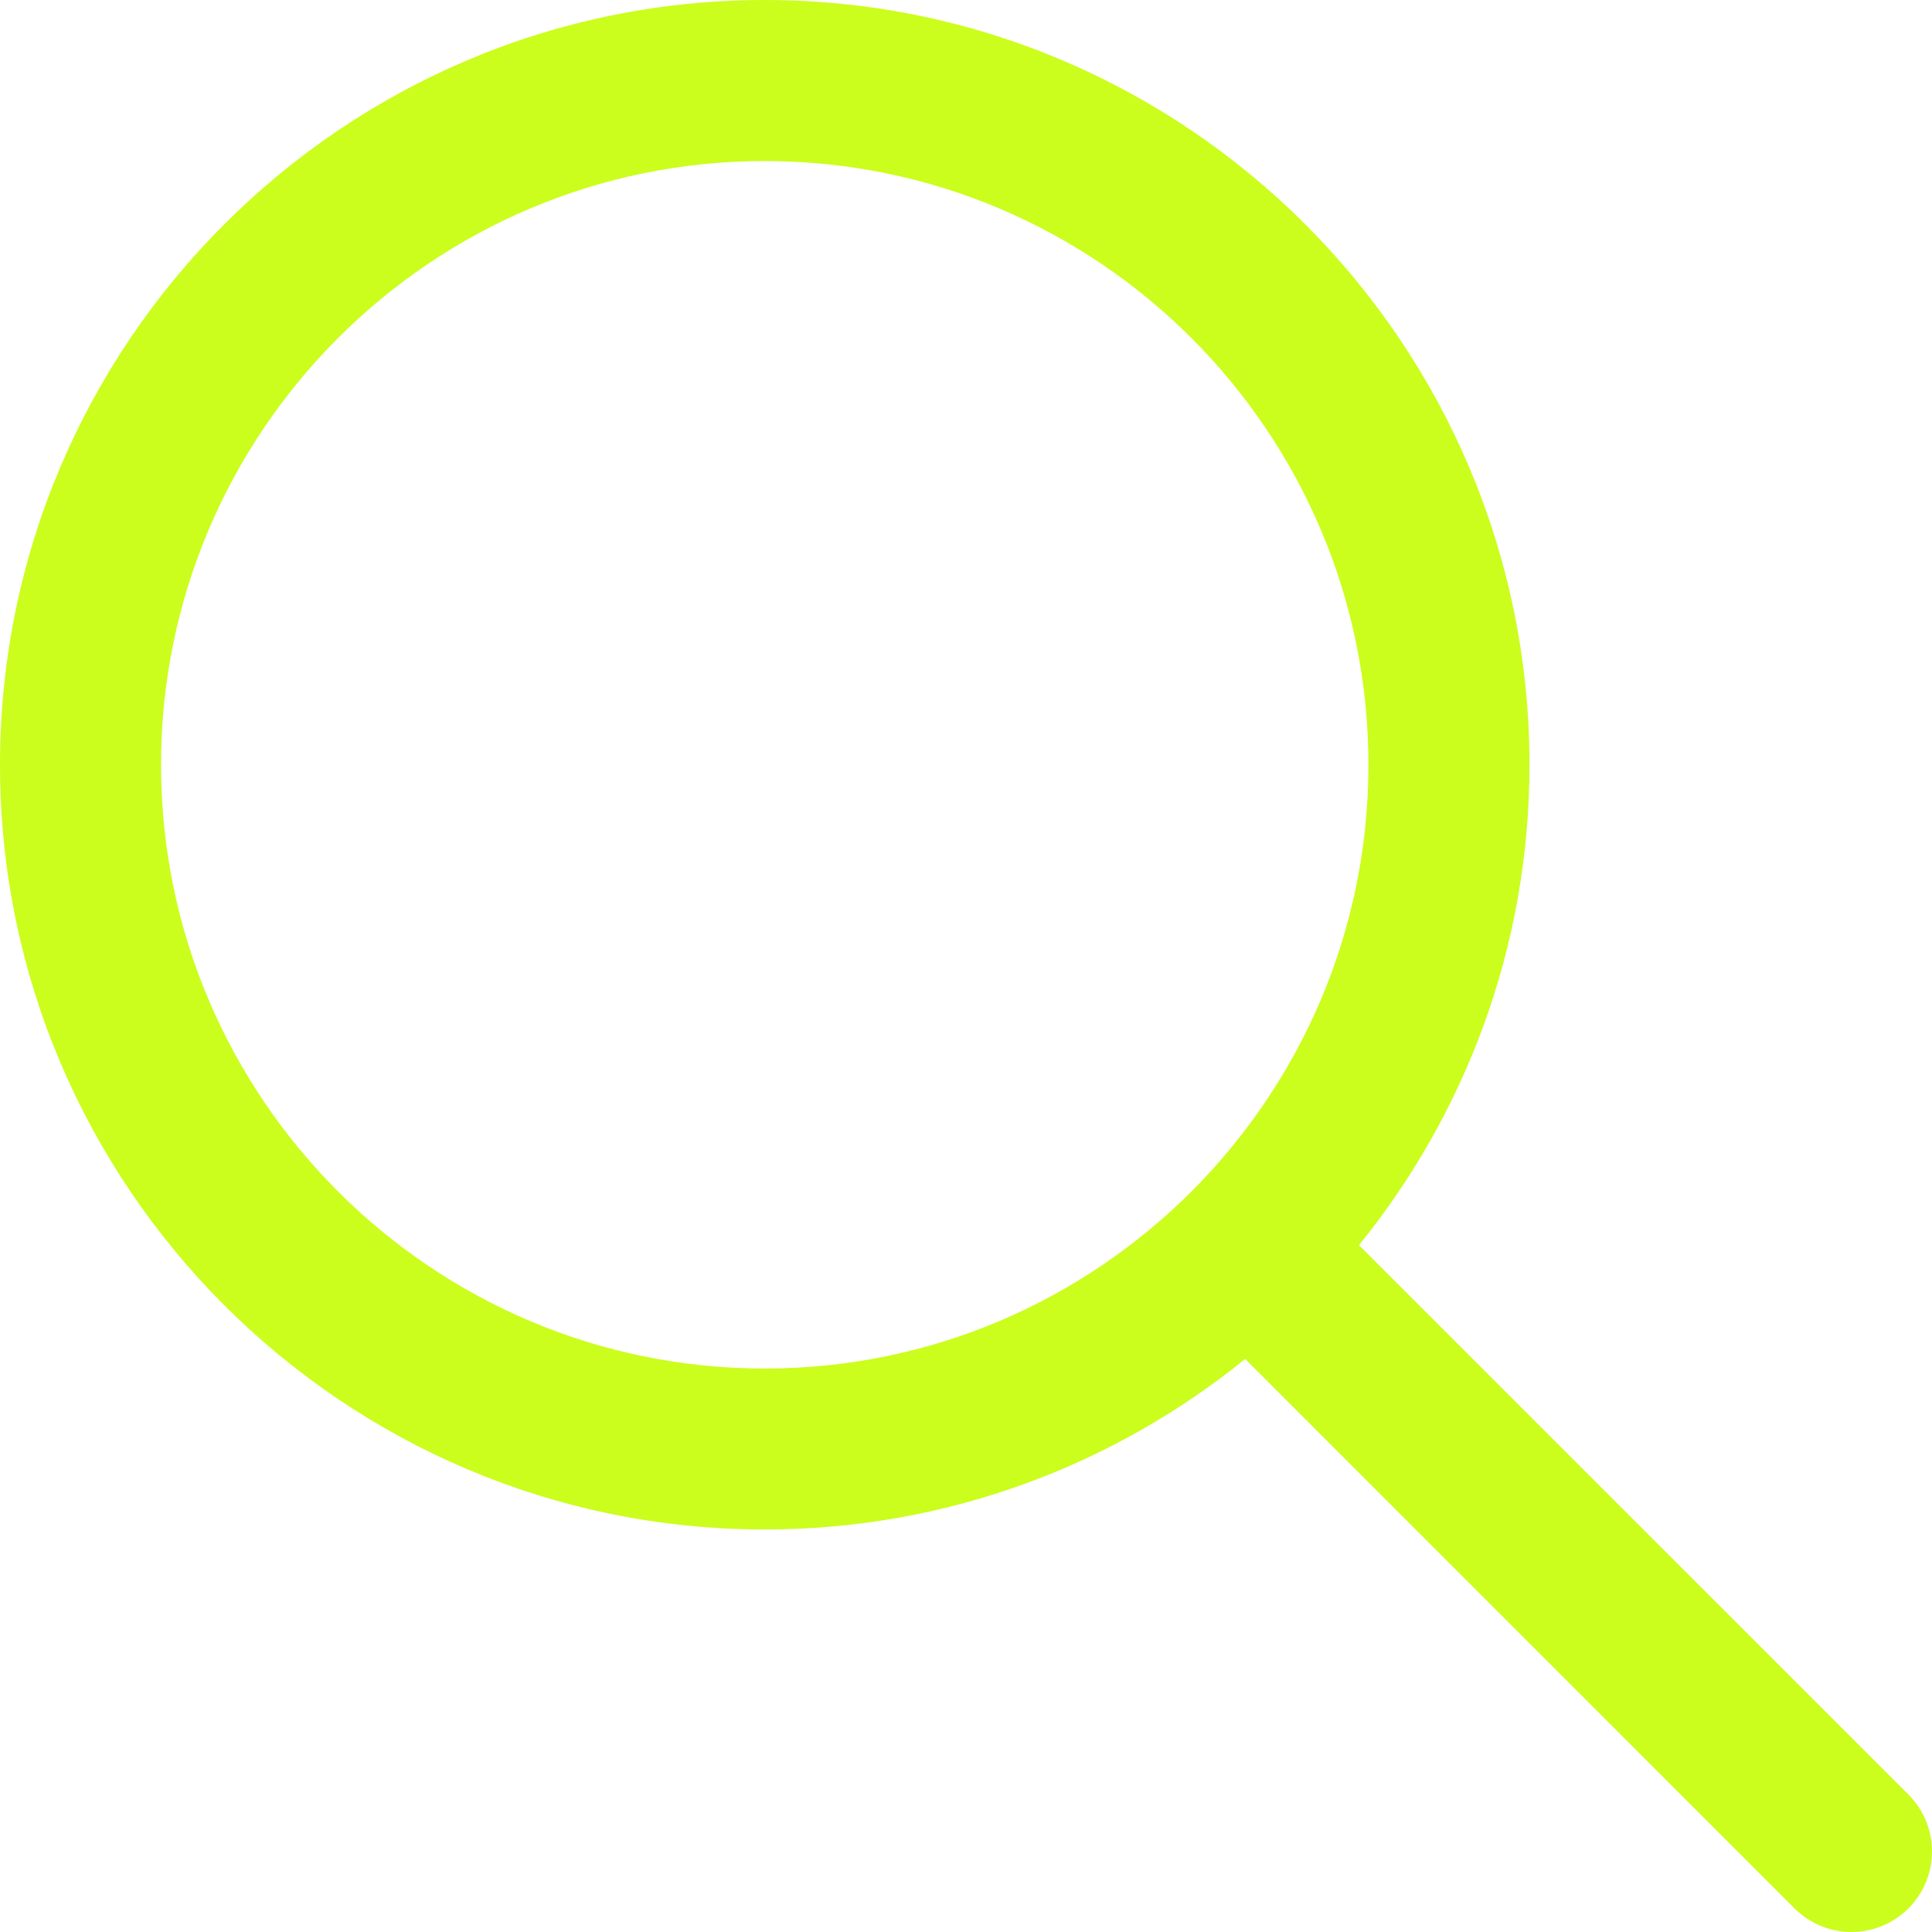
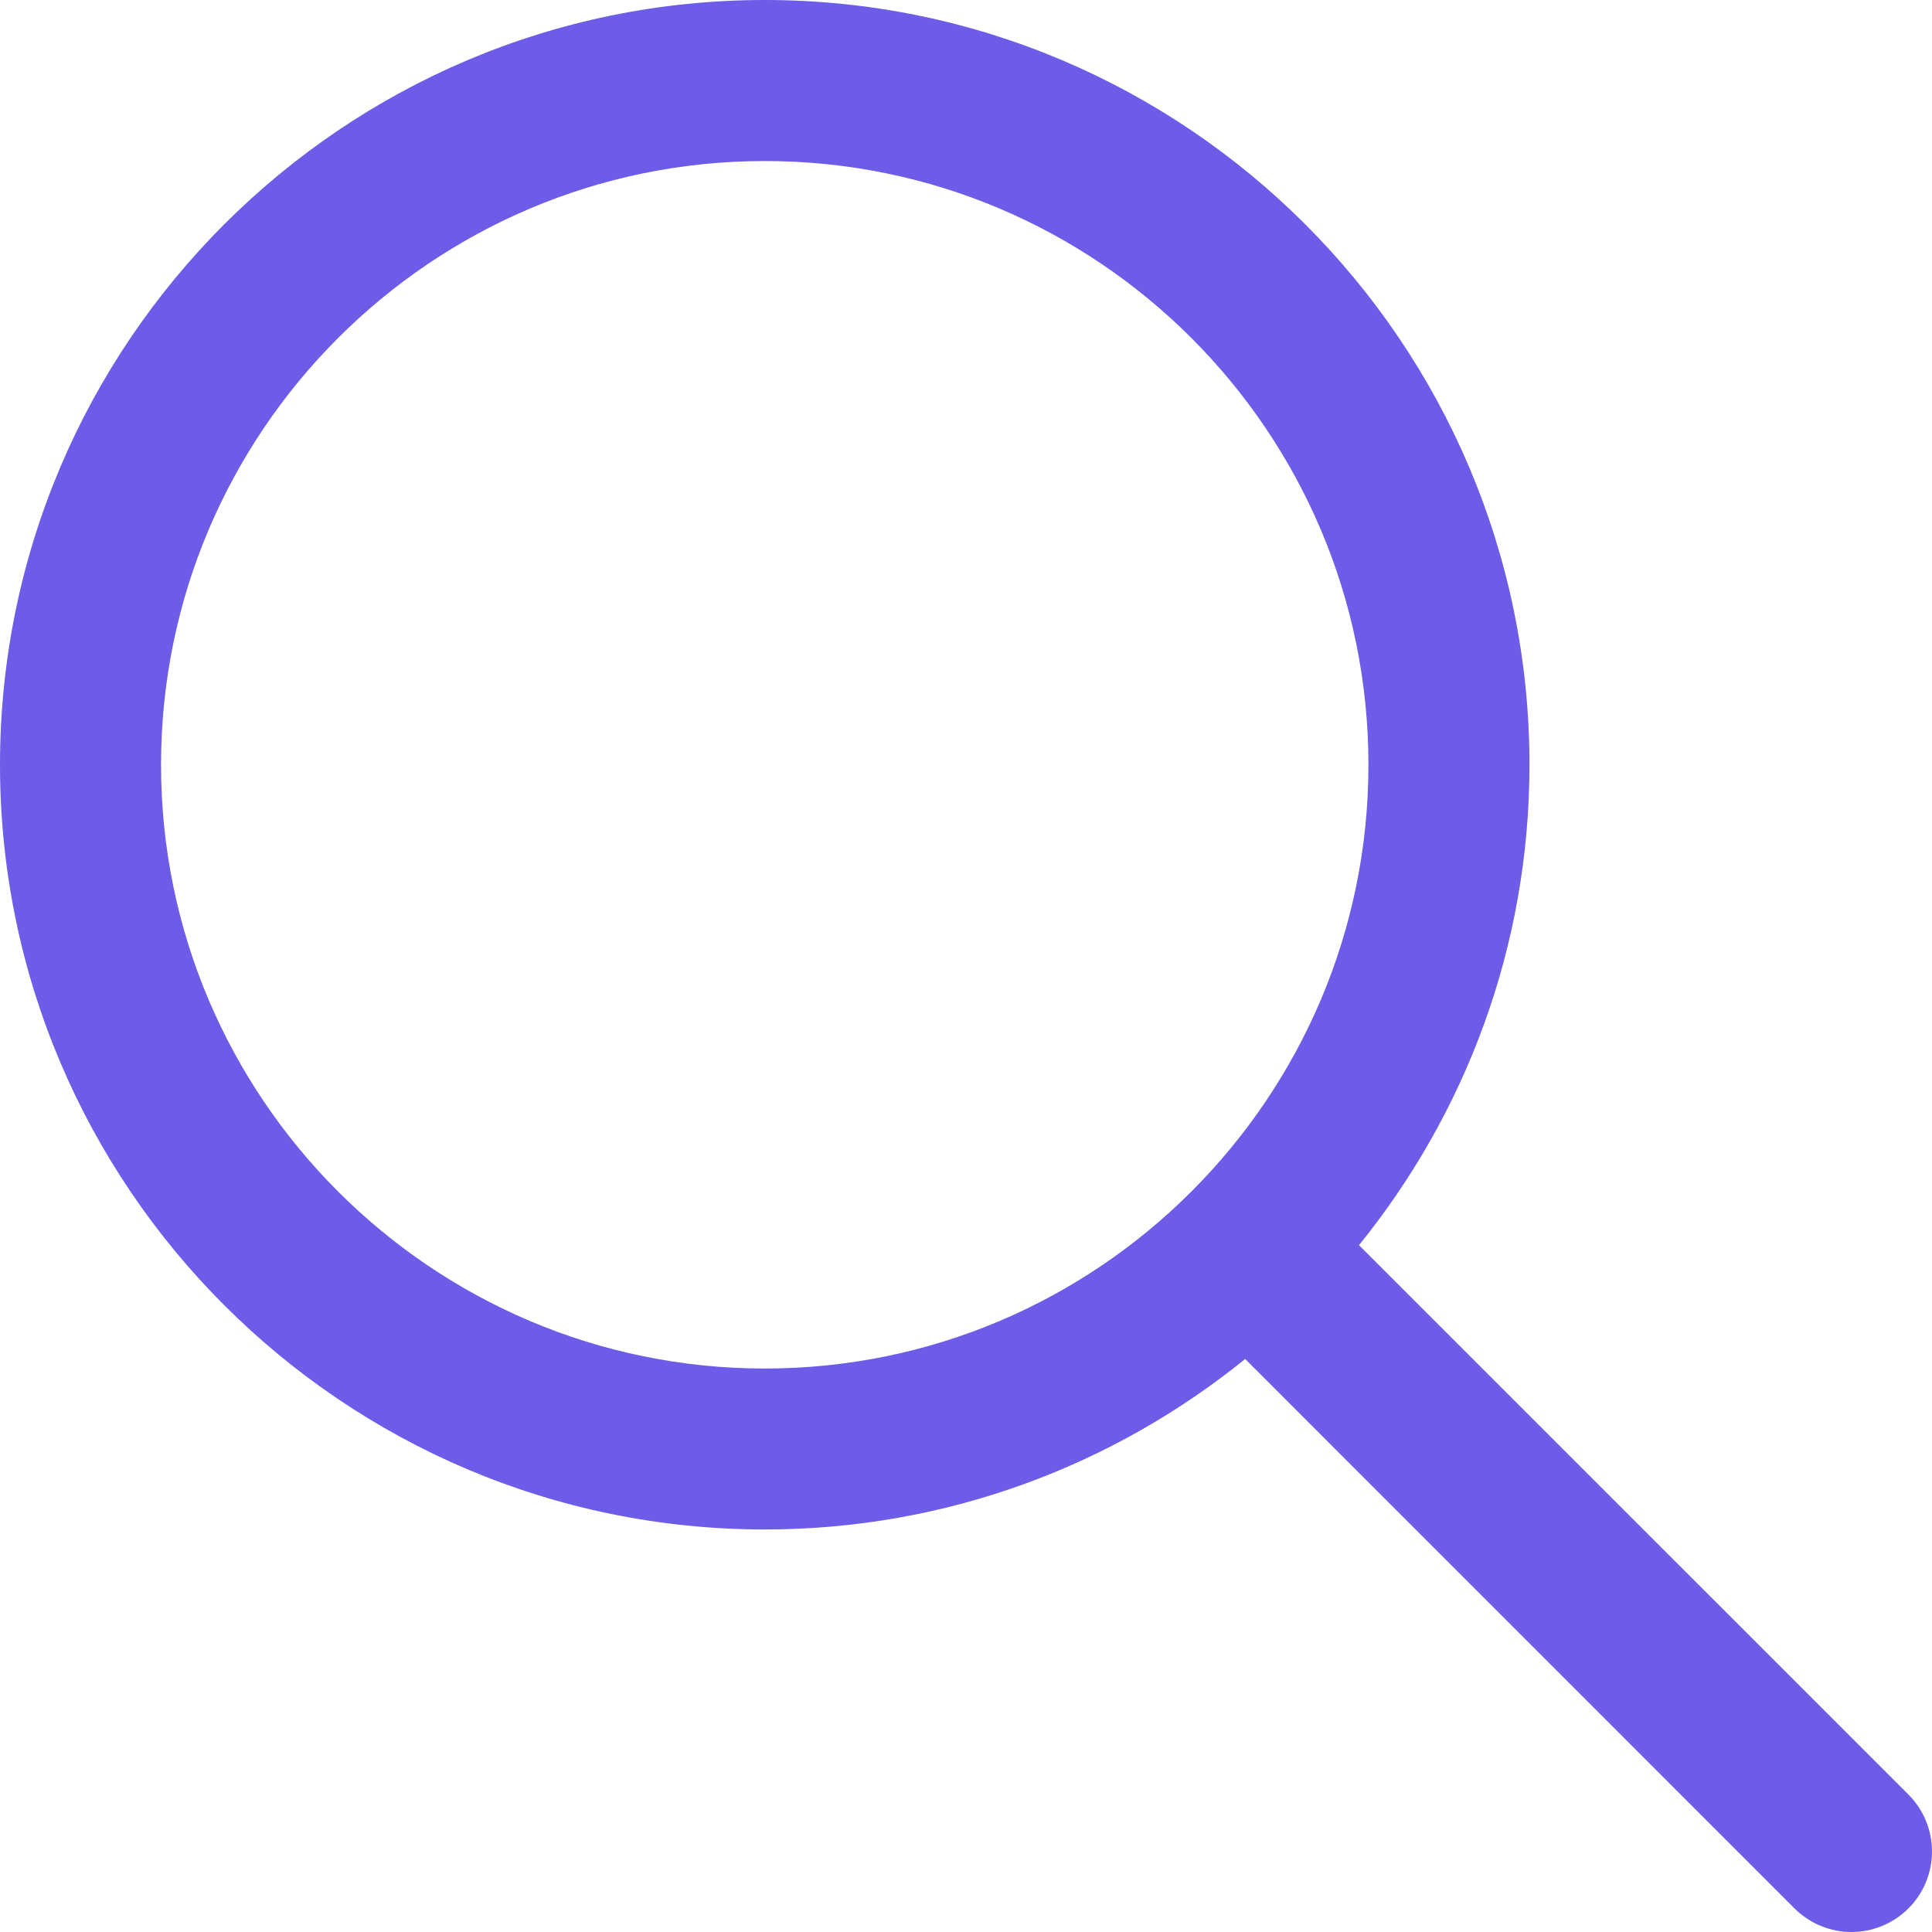
<svg xmlns="http://www.w3.org/2000/svg" width="20" height="20" viewBox="0 0 20 20" fill="none">
-   <path d="M19.756 18.577L14.068 12.89C15.17 11.529 15.833 9.8 15.833 7.917C15.833 3.552 12.281 0 7.917 0C3.552 0 0 3.552 0 7.917C0 12.282 3.552 15.833 7.917 15.833C9.8 15.833 11.529 15.17 12.89 14.068L18.577 19.756C18.74 19.918 18.953 20 19.166 20C19.38 20 19.593 19.918 19.756 19.756C20.081 19.43 20.081 18.903 19.756 18.577ZM7.917 14.167C4.47 14.167 1.667 11.363 1.667 7.917C1.667 4.47 4.47 1.667 7.917 1.667C11.363 1.667 14.166 4.47 14.166 7.917C14.166 11.363 11.363 14.167 7.917 14.167Z" fill="#CBFE1C" />
+   <path d="M19.756 18.577L14.068 12.89C15.17 11.529 15.833 9.8 15.833 7.917C15.833 3.552 12.281 0 7.917 0C3.552 0 0 3.552 0 7.917C0 12.282 3.552 15.833 7.917 15.833C9.8 15.833 11.529 15.17 12.89 14.068L18.577 19.756C18.74 19.918 18.953 20 19.166 20C19.38 20 19.593 19.918 19.756 19.756C20.081 19.43 20.081 18.903 19.756 18.577ZM7.917 14.167C4.47 14.167 1.667 11.363 1.667 7.917C1.667 4.47 4.47 1.667 7.917 1.667C11.363 1.667 14.166 4.47 14.166 7.917C14.166 11.363 11.363 14.167 7.917 14.167Z" fill="#6C5CE7" />
</svg>
